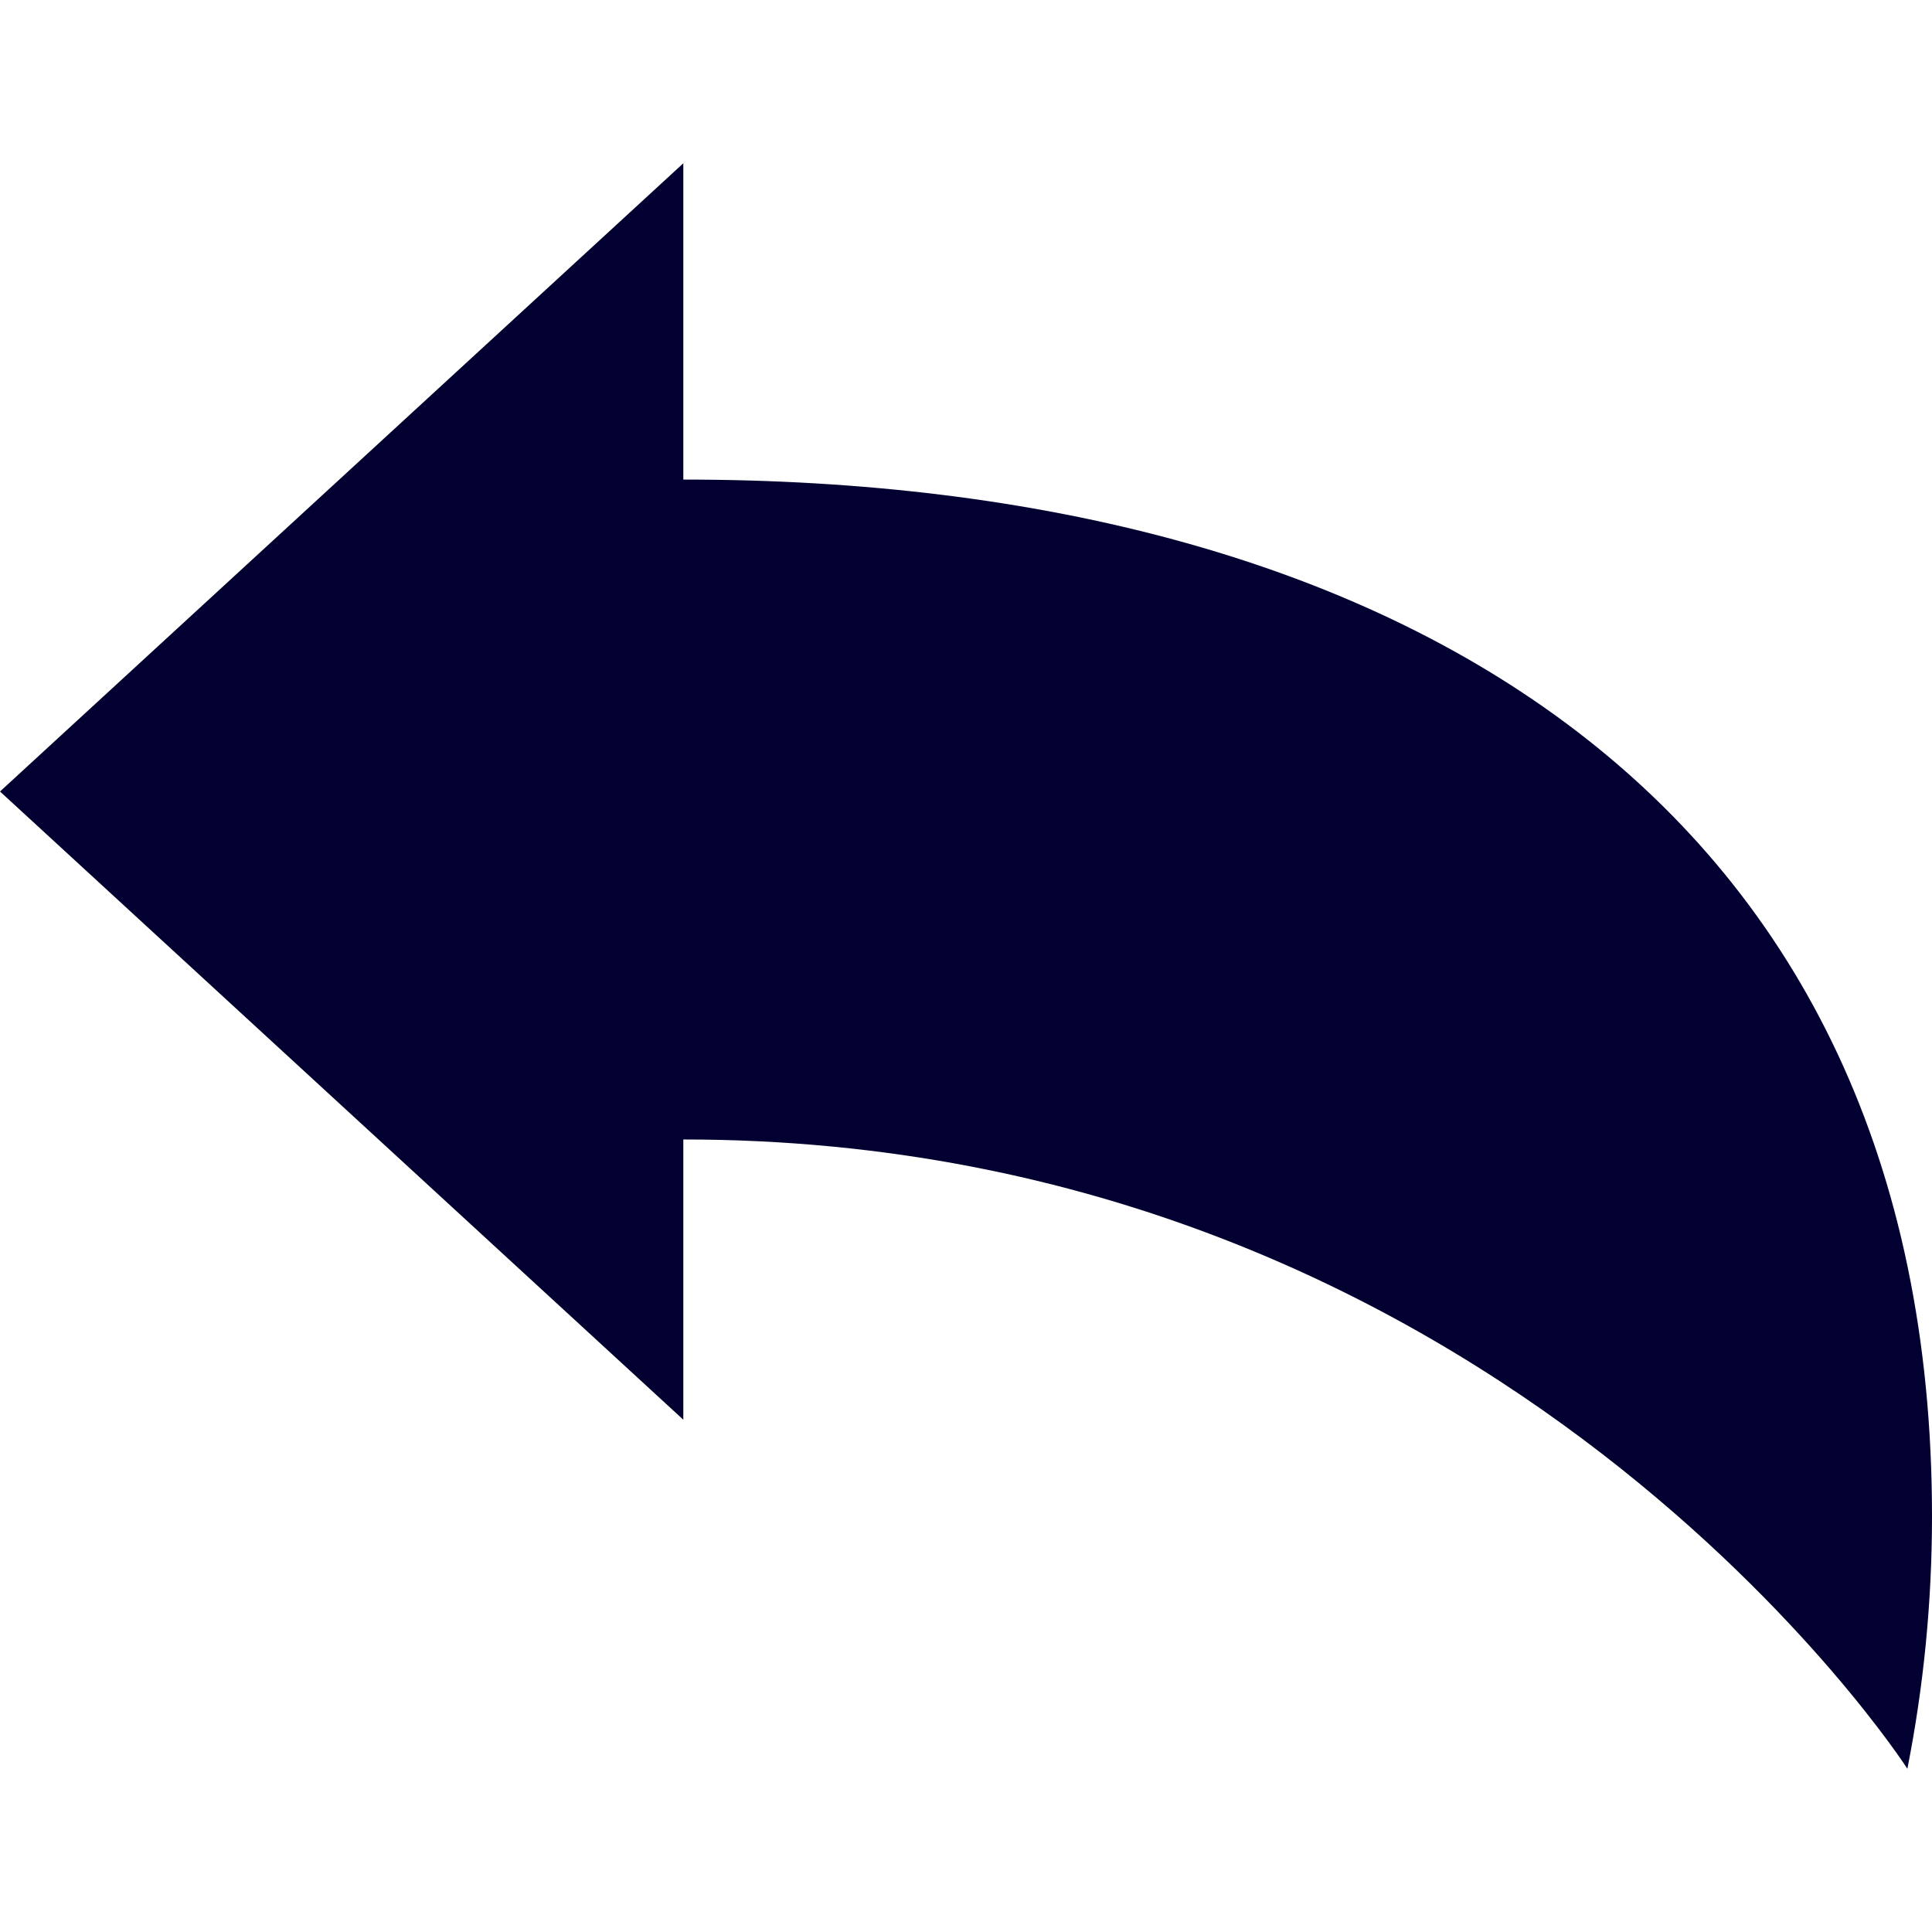
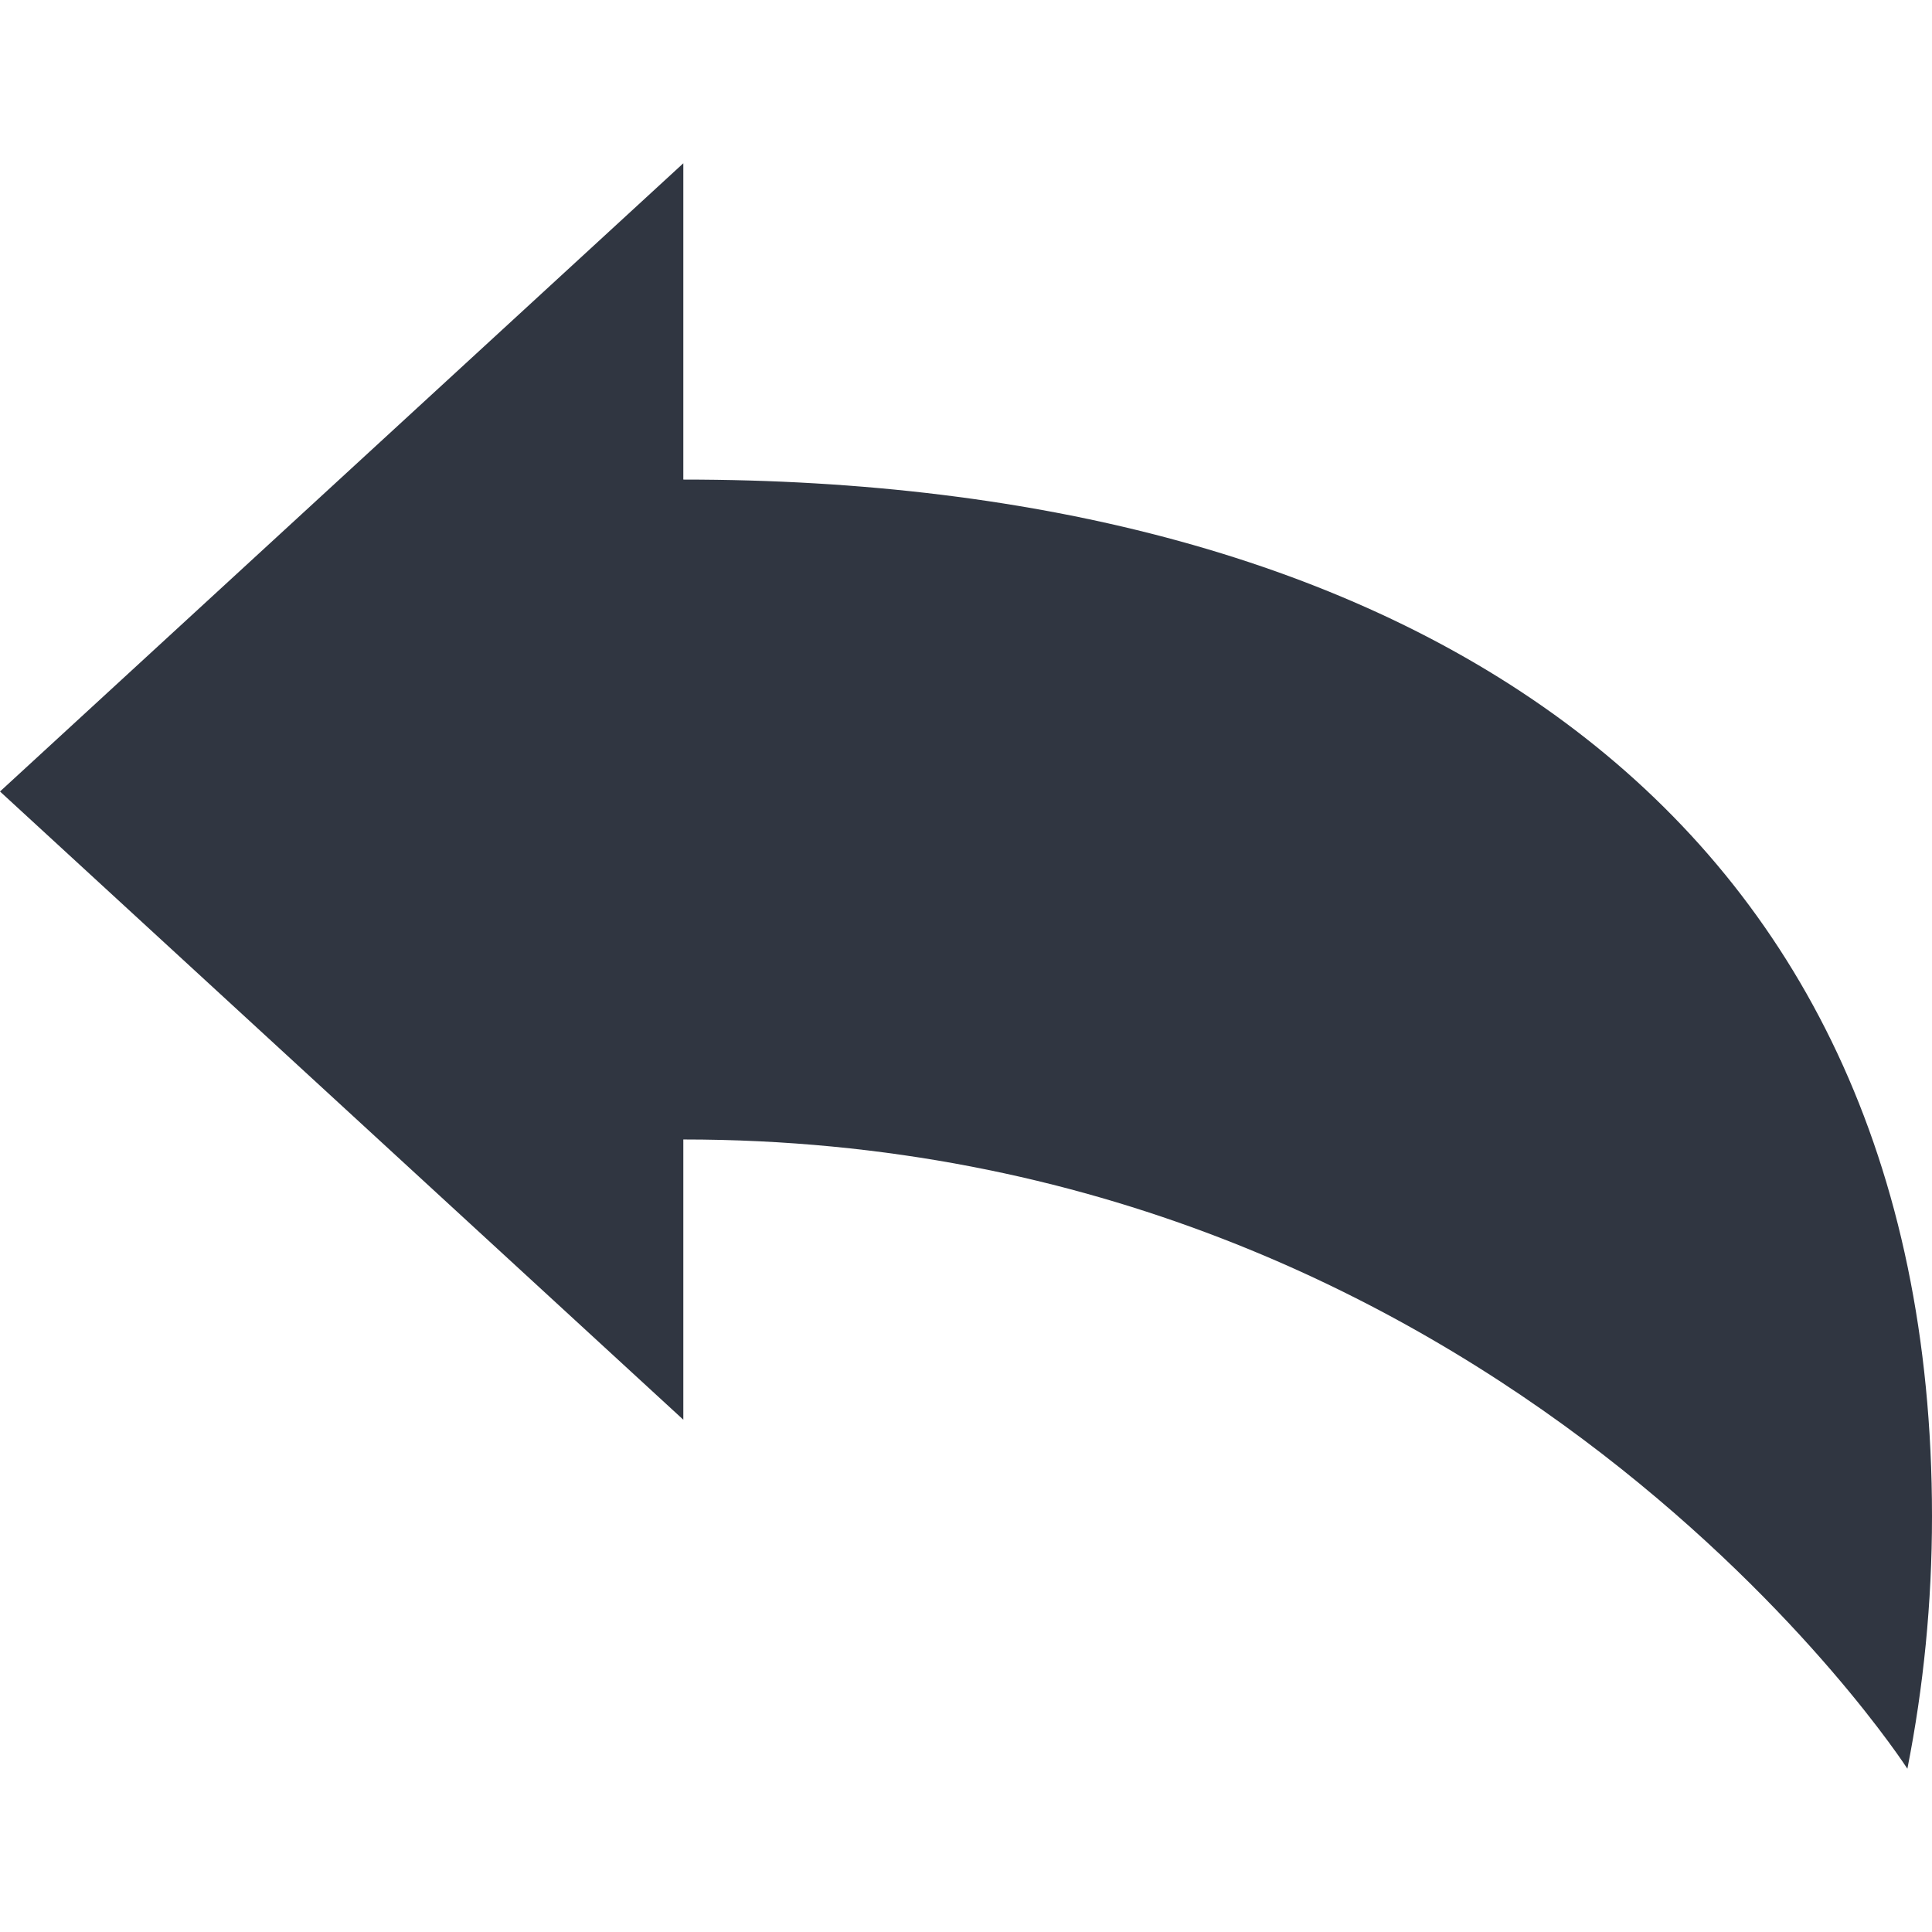
<svg xmlns="http://www.w3.org/2000/svg" version="1.1" id="Layer_1" x="0px" y="0px" viewBox="0 0 472.615 472.615" style="enable-background:new 0 0 472.615 472.615;" xml:space="preserve">
  <g>
    <g>
-       <path fill="#020030" d="M167.158,117.315l-0.001-77.375L0,193.619l167.157,153.679v-68.555c200.338,0.004,299.435,153.932,299.435,153.932    c3.951-19.967,6.023-40.609,6.023-61.736C472.615,196.295,341.8,117.315,167.158,117.315z" />
+       <path fill="#303641" d="M167.158,117.315l-0.001-77.375L0,193.619l167.157,153.679v-68.555c200.338,0.004,299.435,153.932,299.435,153.932    c3.951-19.967,6.023-40.609,6.023-61.736C472.615,196.295,341.8,117.315,167.158,117.315z" />
    </g>
  </g>
  <g>
</g>
  <g>
</g>
  <g>
</g>
  <g>
</g>
  <g>
</g>
  <g>
</g>
  <g>
</g>
  <g>
</g>
  <g>
</g>
  <g>
</g>
  <g>
</g>
  <g>
</g>
  <g>
</g>
  <g>
</g>
  <g>
</g>
</svg>
